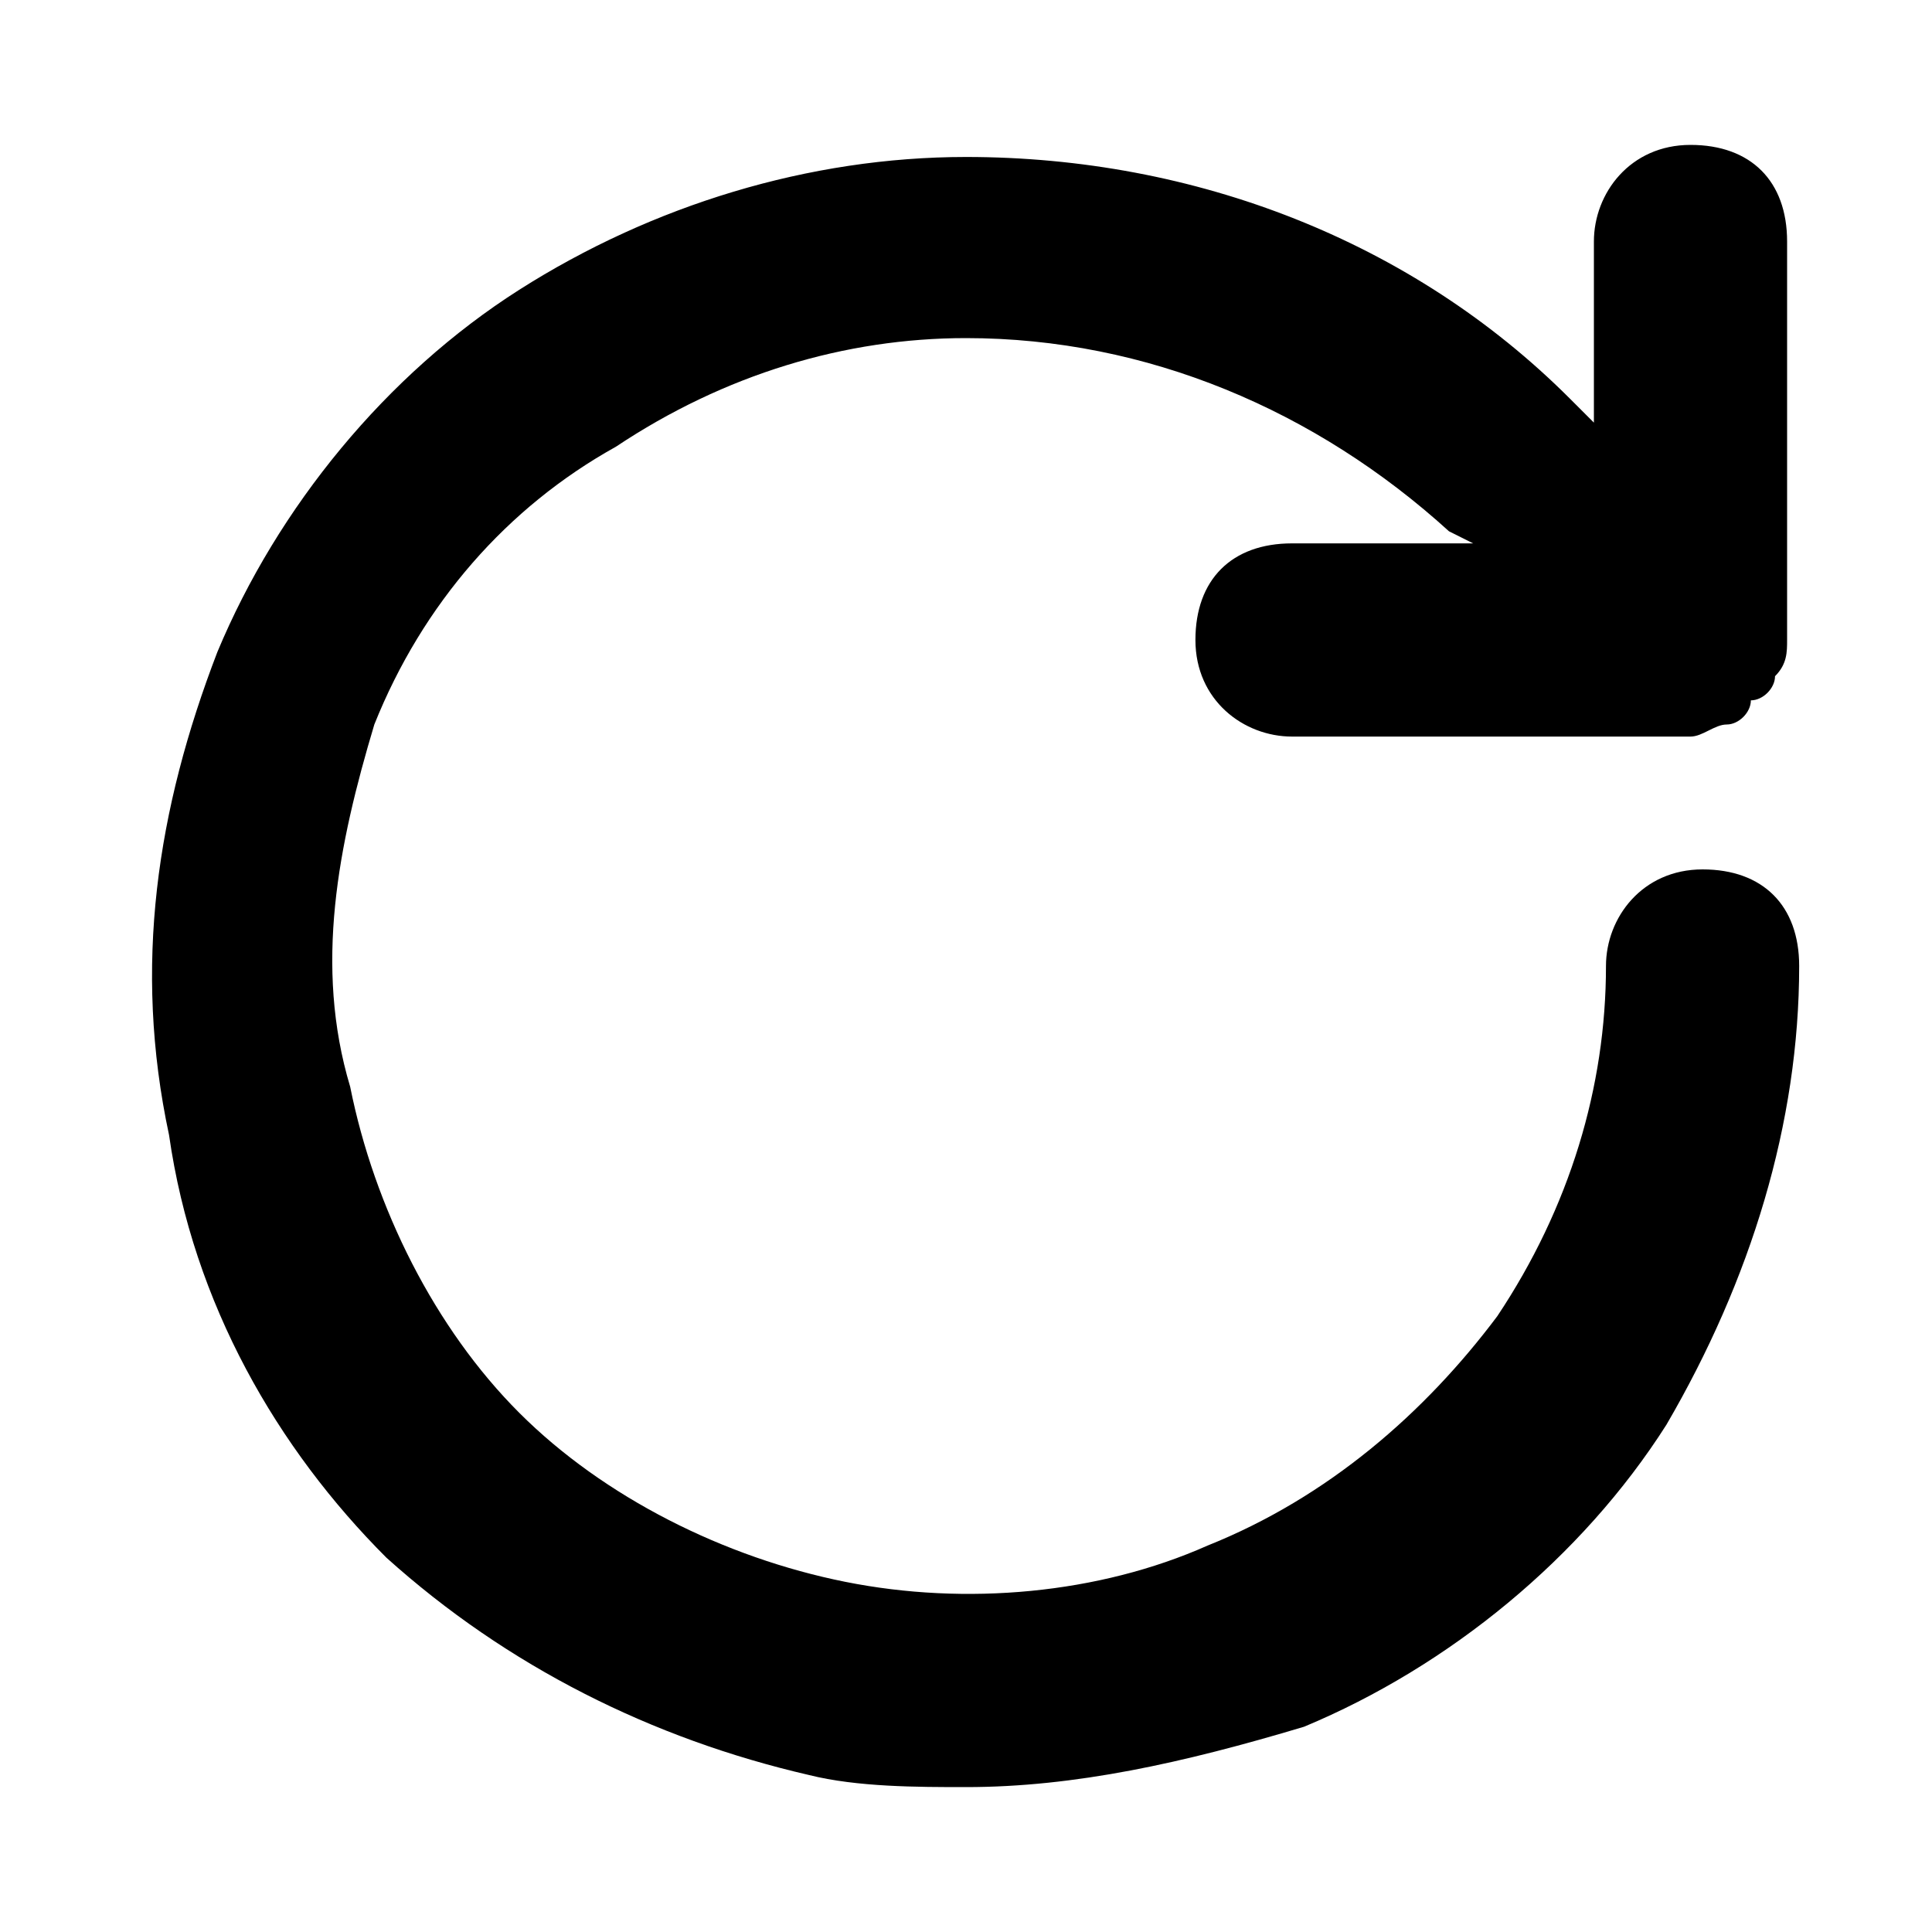
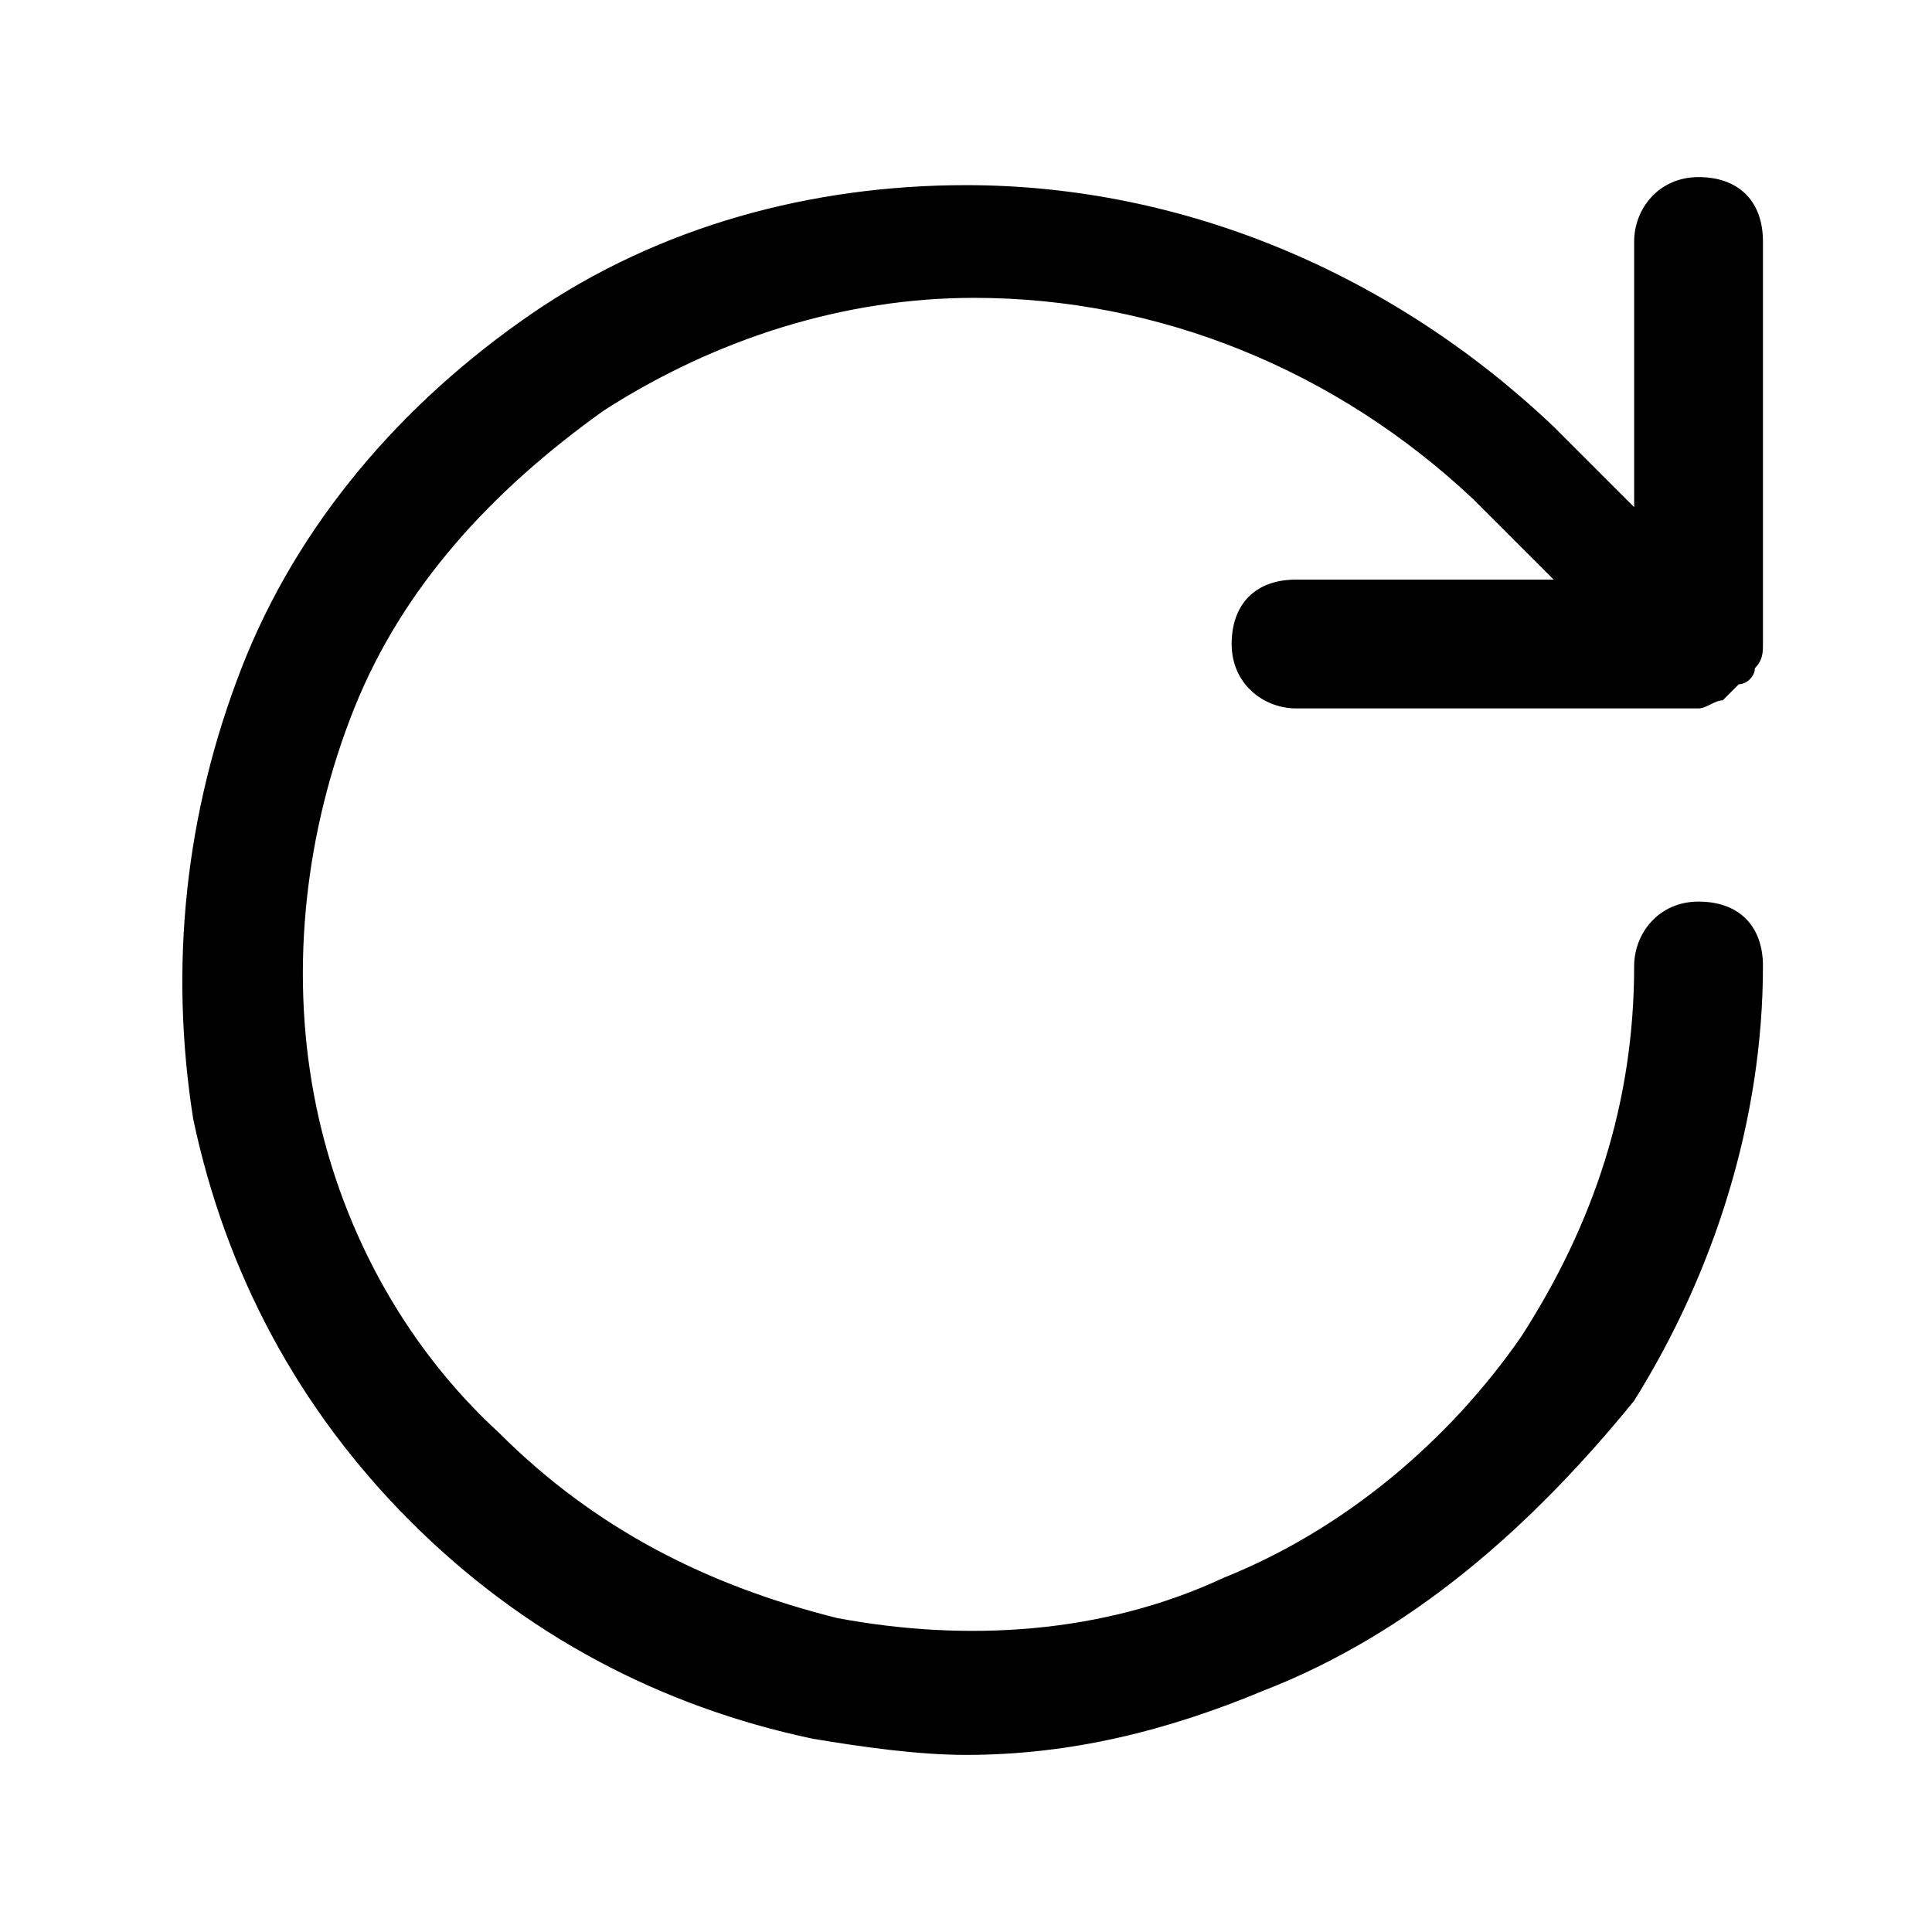
- <svg xmlns="http://www.w3.org/2000/svg" viewBox="0 0 16 16">
-   <path d="M8,14.8c-0.4,0-0.9,0-1.3-0.1c-1.3-0.3-2.5-0.9-3.5-1.8c-0.9-0.9-1.6-2.1-1.8-3.5C1.1,8,1.3,6.7,1.8,5.4c0.5-1.2,1.4-2.3,2.5-3S6.7,1.3,8,1.3c1.9,0,3.7,0.7,5,2l0.2,0.2V2c0-0.4,0.3-0.8,0.8-0.8s0.8,0.3,0.8,0.8v3.3c0,0.1,0,0.2-0.1,0.3c0,0.1-0.1,0.2-0.2,0.2C14.5,5.9,14.4,6,14.3,6l0,0c0,0,0,0,0,0c-0.1,0-0.2,0.1-0.3,0.1h-3.3c-0.4,0-0.8-0.3-0.8-0.8s0.3-0.8,0.8-0.8h1.5L12,4.4c-1.1-1-2.5-1.6-4-1.6c-1,0-2,0.3-2.9,0.9C4.2,4.2,3.5,5,3.1,6C2.8,7,2.6,8,2.9,9c0.2,1,0.7,2,1.4,2.7S6,12.9,7,13.1c1,0.2,2.1,0.1,3-0.3c1-0.4,1.8-1.1,2.4-1.9c0.6-0.9,0.9-1.9,0.9-2.9c0-0.4,0.3-0.8,0.8-0.8s0.8,0.3,0.8,0.8c0,1.3-0.4,2.6-1.1,3.8c-0.7,1.1-1.8,2-3,2.5C9.8,14.6,8.9,14.8,8,14.8z" />
+ <svg xmlns="http://www.w3.org/2000/svg" viewBox="0 0 24 24">
+   <path d="M12,21.8c-0.6,0-1.3-0.1-1.9-0.2c-1.9-0.4-3.6-1.3-5-2.7c-1.4-1.4-2.3-3.1-2.7-5C2.1,12,2.3,10.1,3,8.3C3.7,6.5,5,5,6.6,3.9c1.6-1.1,3.5-1.6,5.4-1.6c2.7,0,5.3,1.1,7.3,3l1,1V3c0-0.4,0.3-0.8,0.8-0.8s0.8,0.3,0.8,0.8v5c0,0,0,0,0,0c0,0,0,0,0,0c0,0,0,0,0,0c0,0.1,0,0.2-0.1,0.3c0,0,0,0,0,0v0c0,0.1-0.1,0.2-0.2,0.2c0,0,0,0,0,0c0,0,0,0,0,0c0,0,0,0,0,0c0,0,0,0,0,0c0,0,0,0,0,0c0,0,0,0,0,0c0,0,0,0,0,0c0,0,0,0,0,0c0,0,0,0,0,0c-0.1,0.1-0.1,0.1-0.2,0.2c-0.1,0-0.2,0.1-0.3,0.1h-5c-0.4,0-0.8-0.3-0.8-0.8s0.3-0.8,0.8-0.8h3.2l-1-1c-1.7-1.6-3.9-2.5-6.2-2.5c-1.6,0-3.2,0.5-4.6,1.4C6.1,6.1,5,7.3,4.4,8.8S3.6,12,3.9,13.6c0.3,1.6,1.1,3.1,2.3,4.2c1.2,1.2,2.6,1.9,4.2,2.3c1.6,0.3,3.3,0.2,4.8-0.5c1.5-0.6,2.8-1.7,3.7-3c0.9-1.4,1.4-2.9,1.4-4.6c0-0.4,0.3-0.8,0.8-0.8s0.8,0.3,0.8,0.8c0,1.9-0.6,3.8-1.6,5.4C19,19,17.5,20.3,15.7,21C14.5,21.5,13.3,21.8,12,21.8z" />
</svg>
